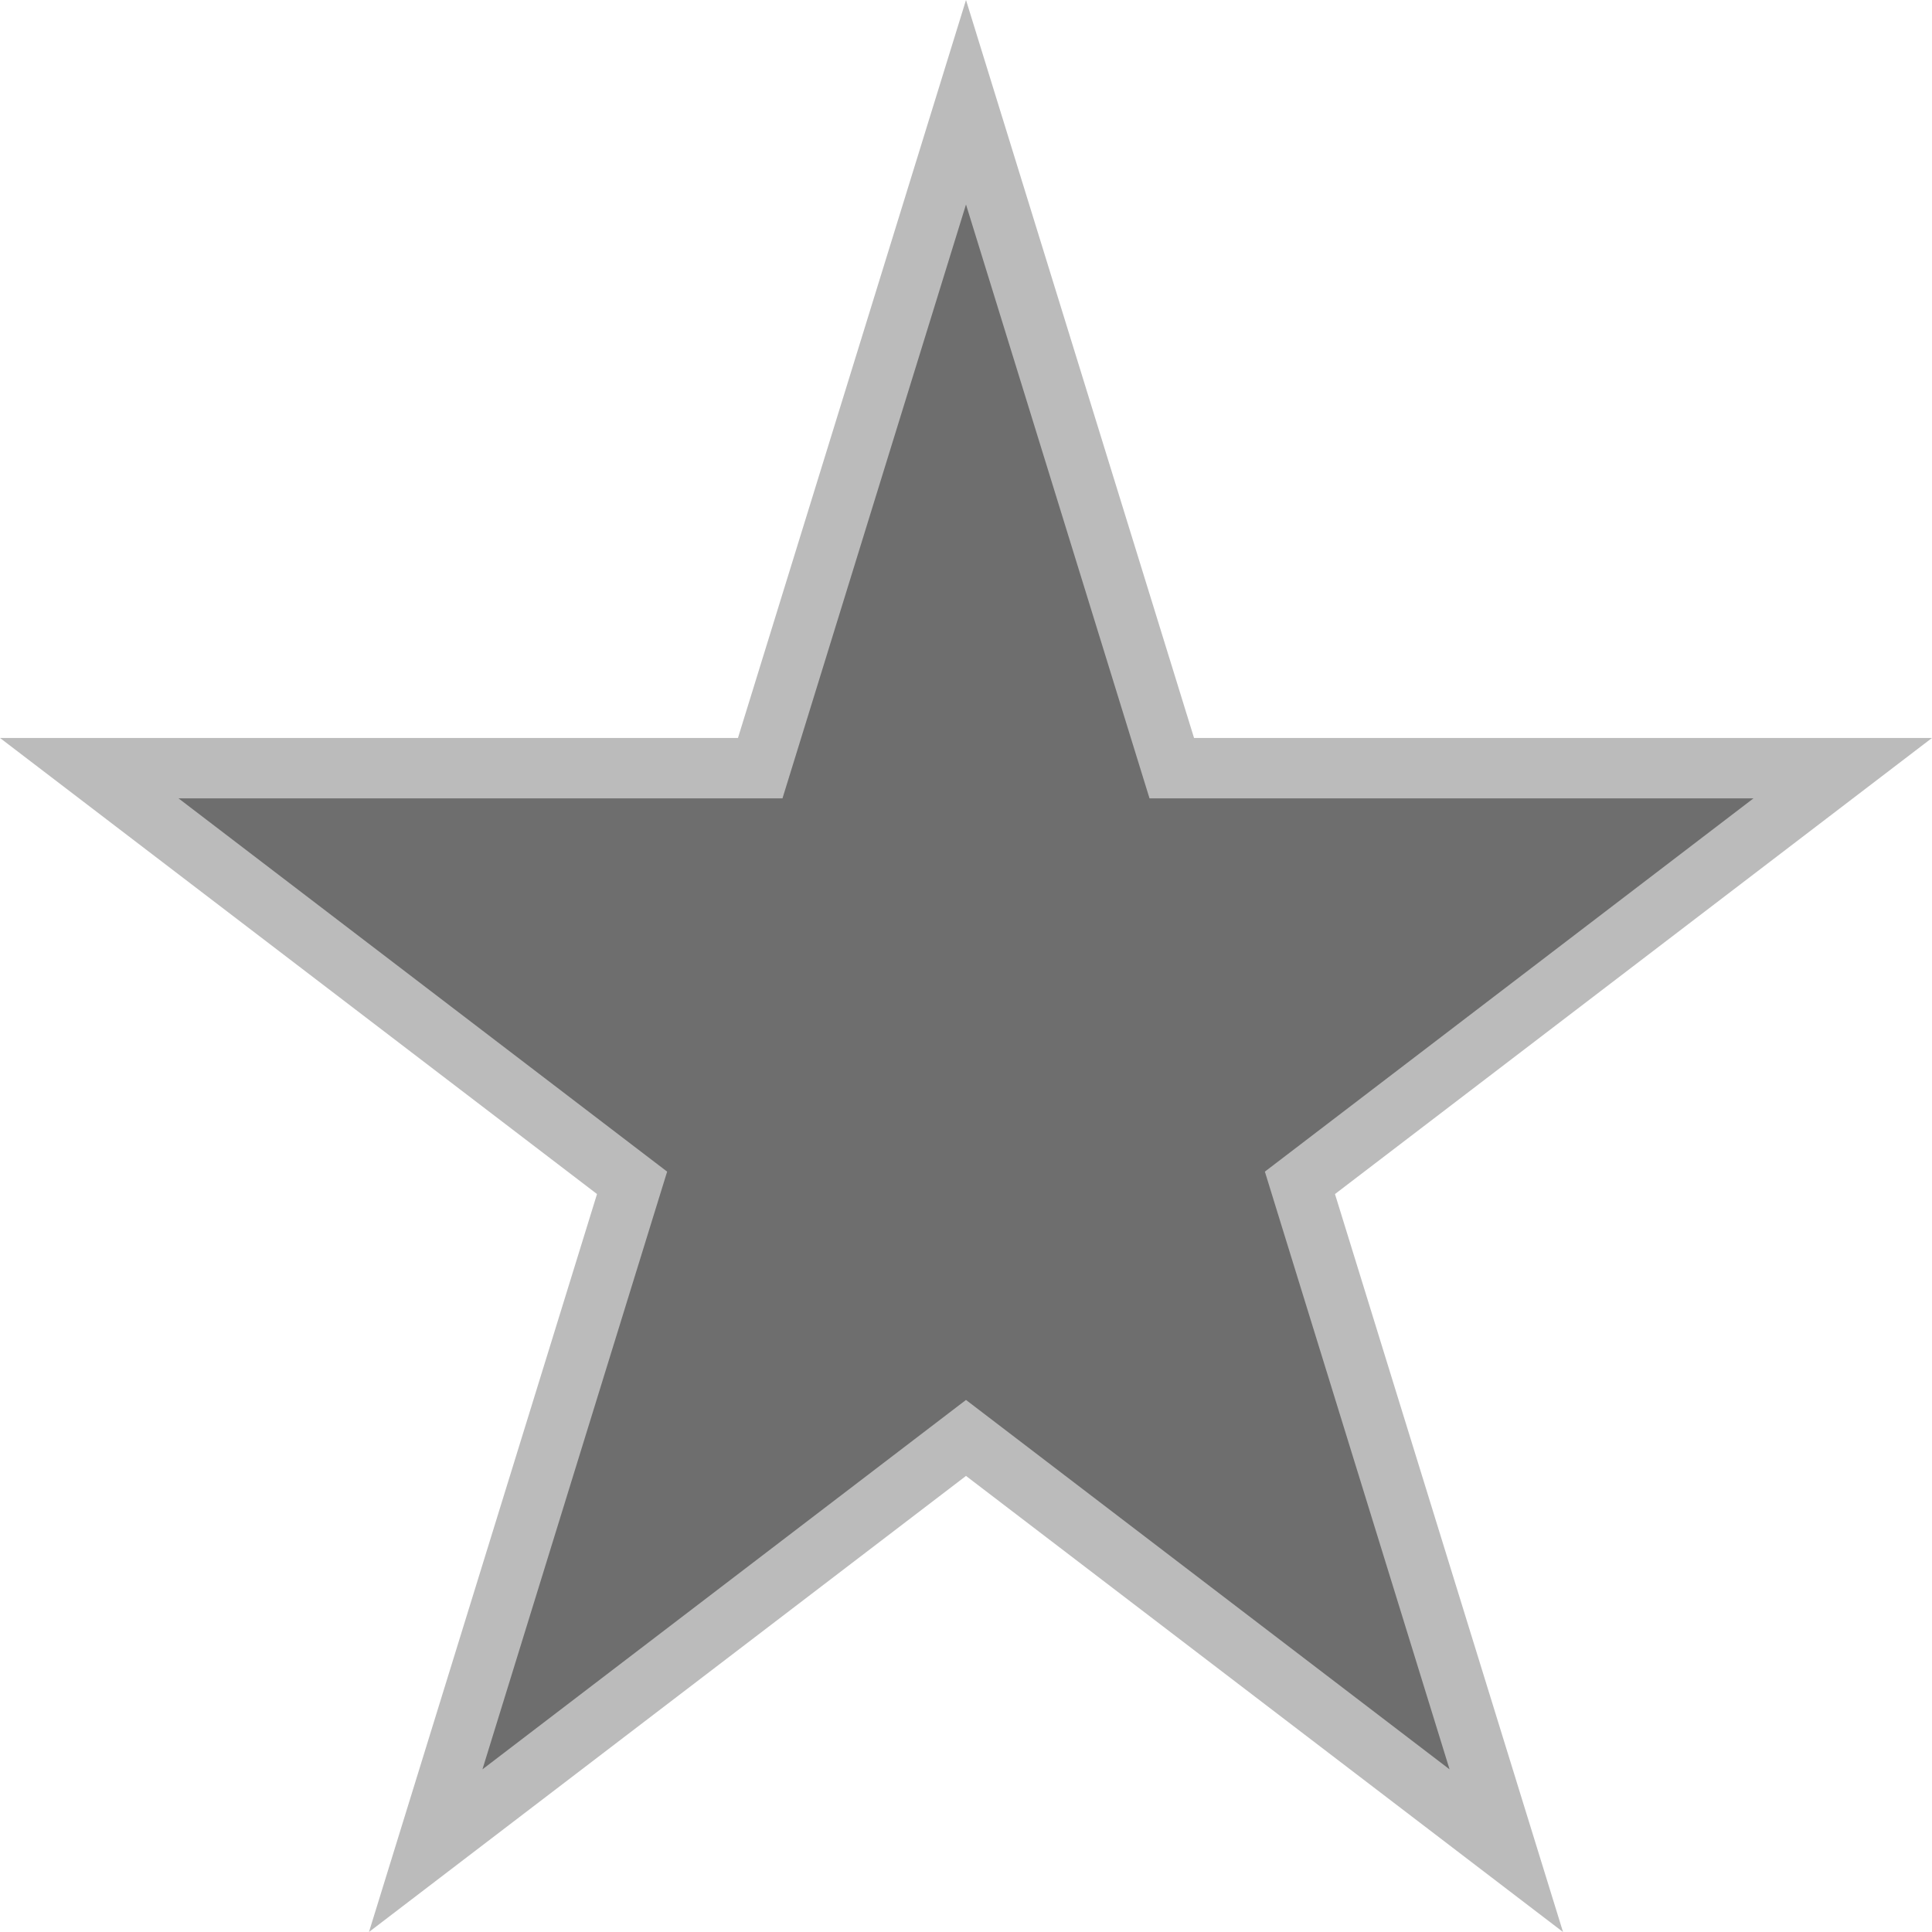
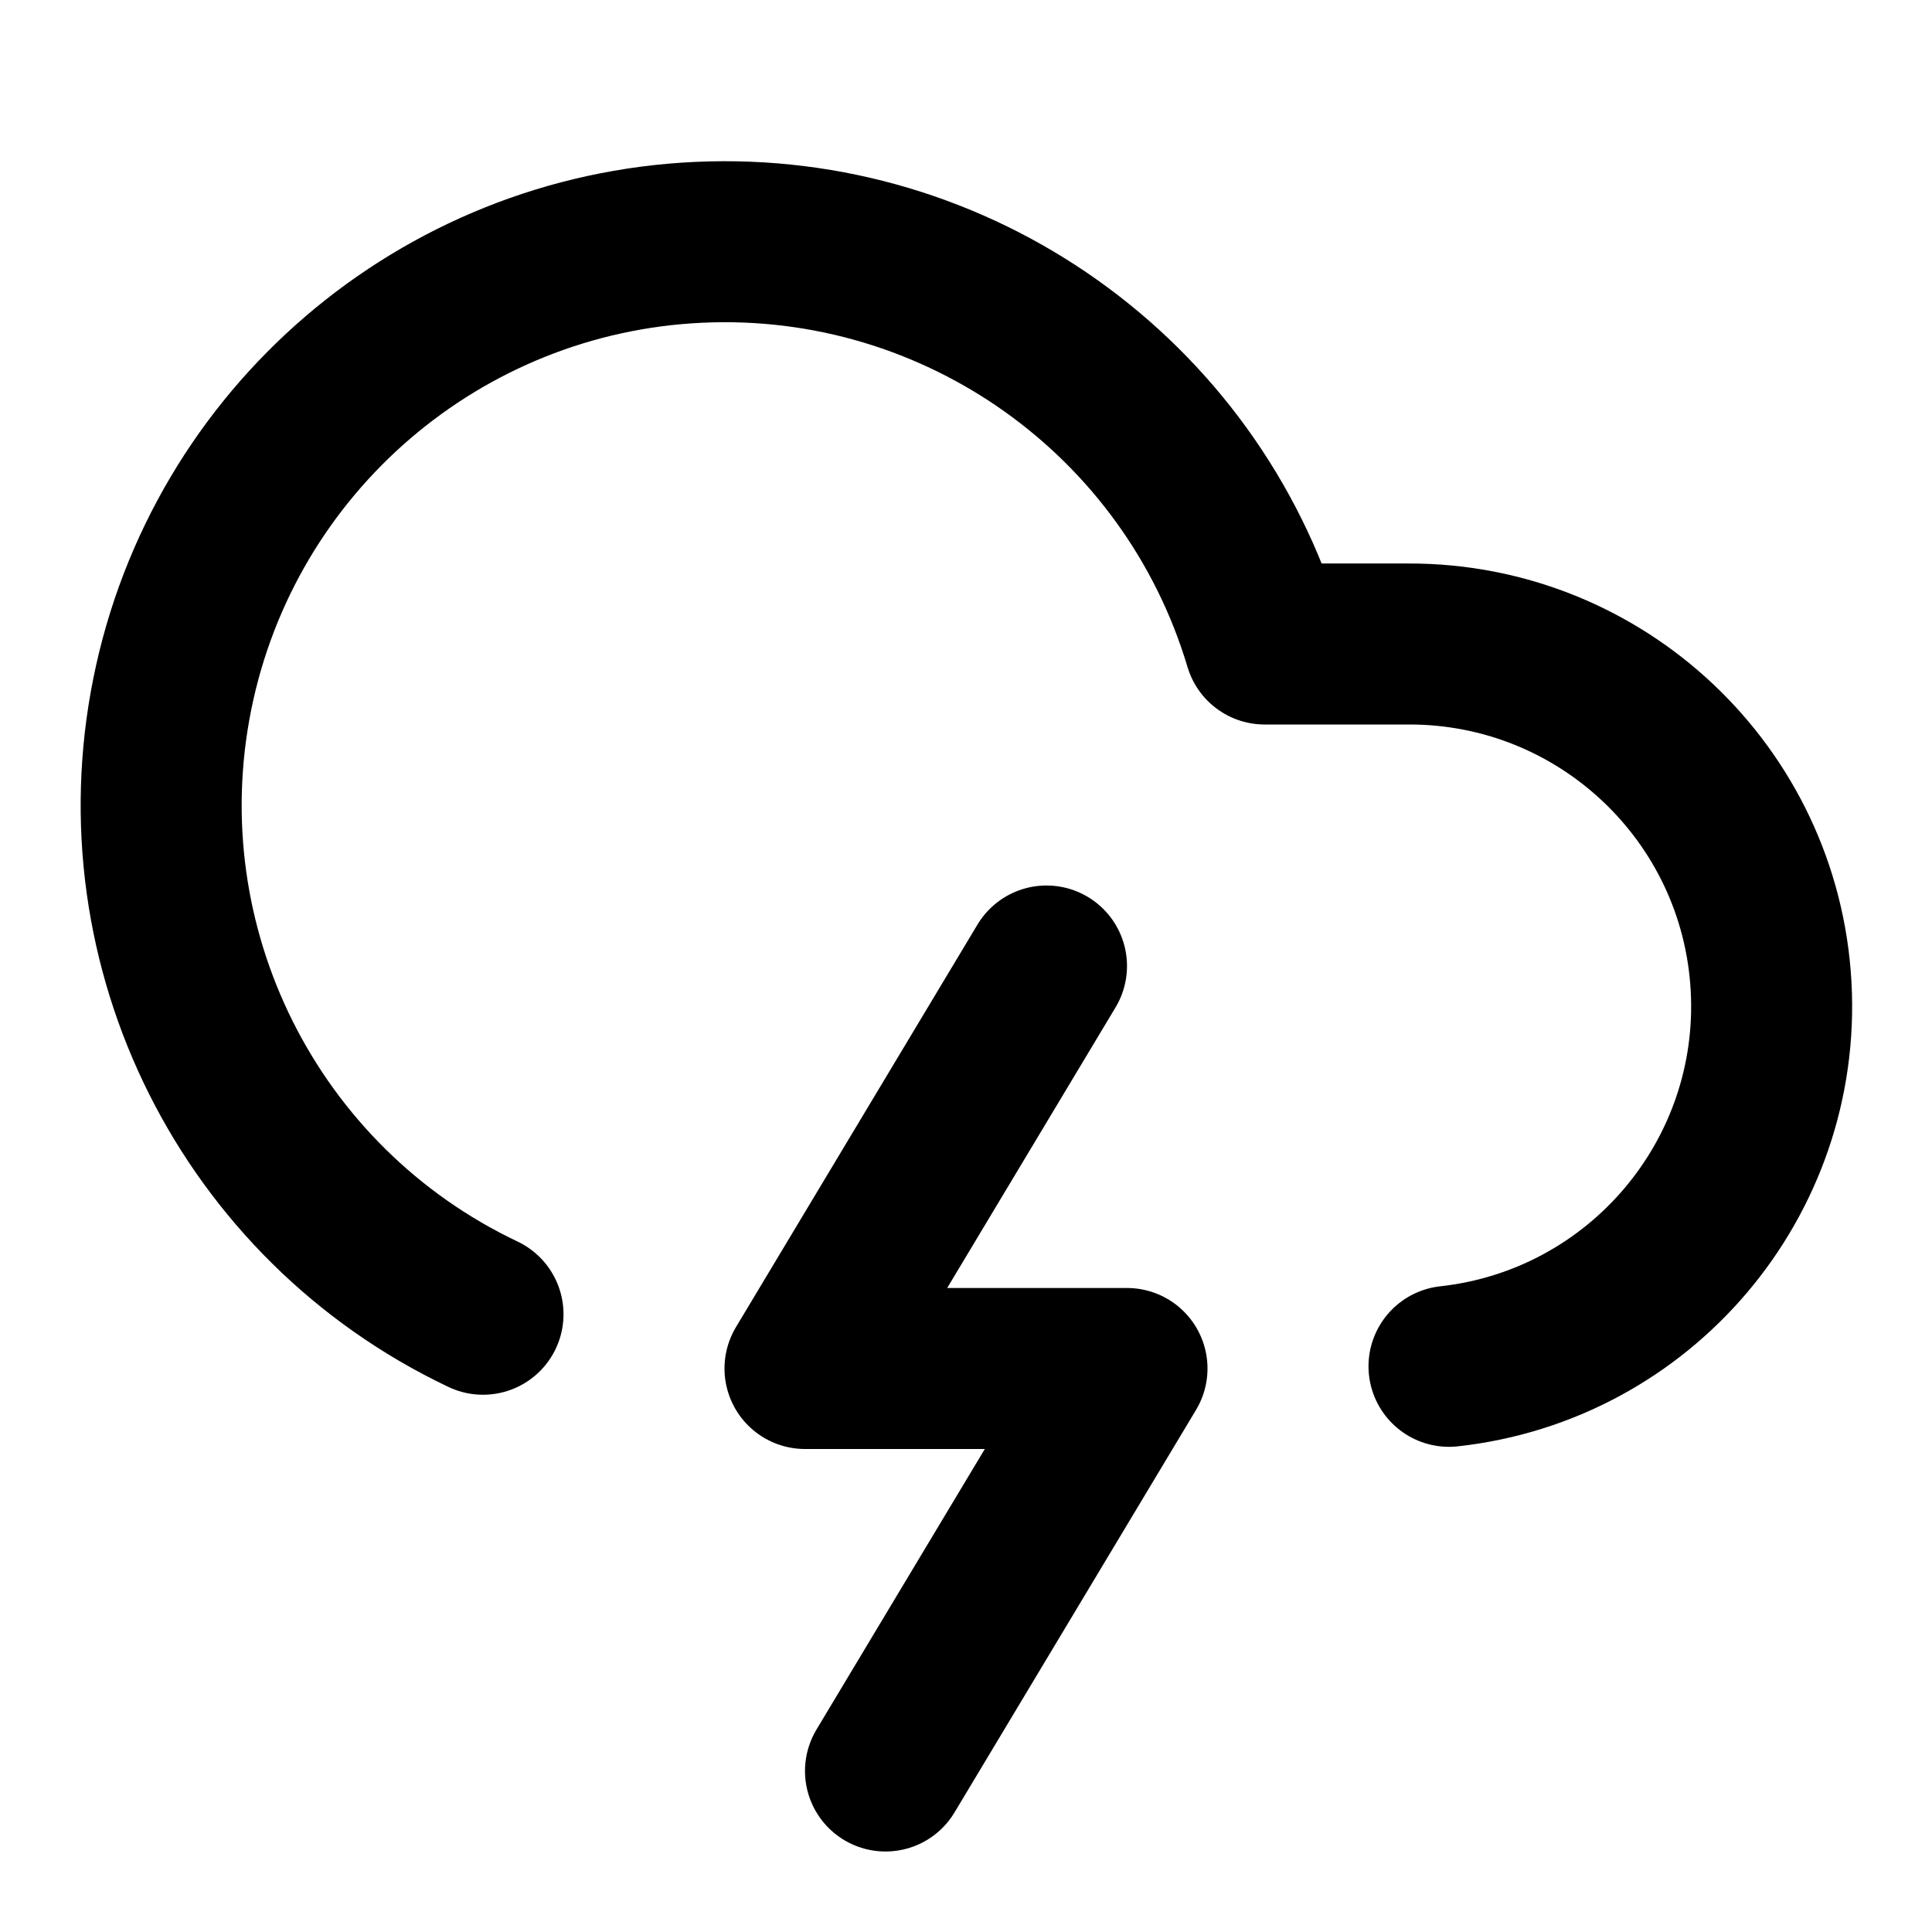
- <svg xmlns="http://www.w3.org/2000/svg" width="192" height="192" viewBox="0 0 192 192" fill="none">
-   <path d="M96 10.161L115.796 74.223L116.45 76.338H118.663H183.131L130.848 116.279L129.185 117.549L129.802 119.548L149.694 183.918L97.821 144.291L96 142.9L94.179 144.291L42.306 183.918L62.197 119.548L62.815 117.549L61.152 116.279L8.869 76.338H73.338H75.55L76.204 74.223L96 10.161Z" fill="#6E6E6E" stroke="#BBBBBB" stroke-width="6" />
+ <svg xmlns="http://www.w3.org/2000/svg" width="24" height="24" viewBox="0 0 24 24" fill="none" stroke="currentColor" stroke-width="2" stroke-linecap="round" stroke-linejoin="round" class="lucide lucide-cloud-lightning">
+   <path d="M6 16.326A7 7 0 1 1 15.71 8h1.79a4.5 4.5 0 0 1 .5 8.973" />
+   <path d="m13 12-3 5h4l-3 5" />
</svg>
